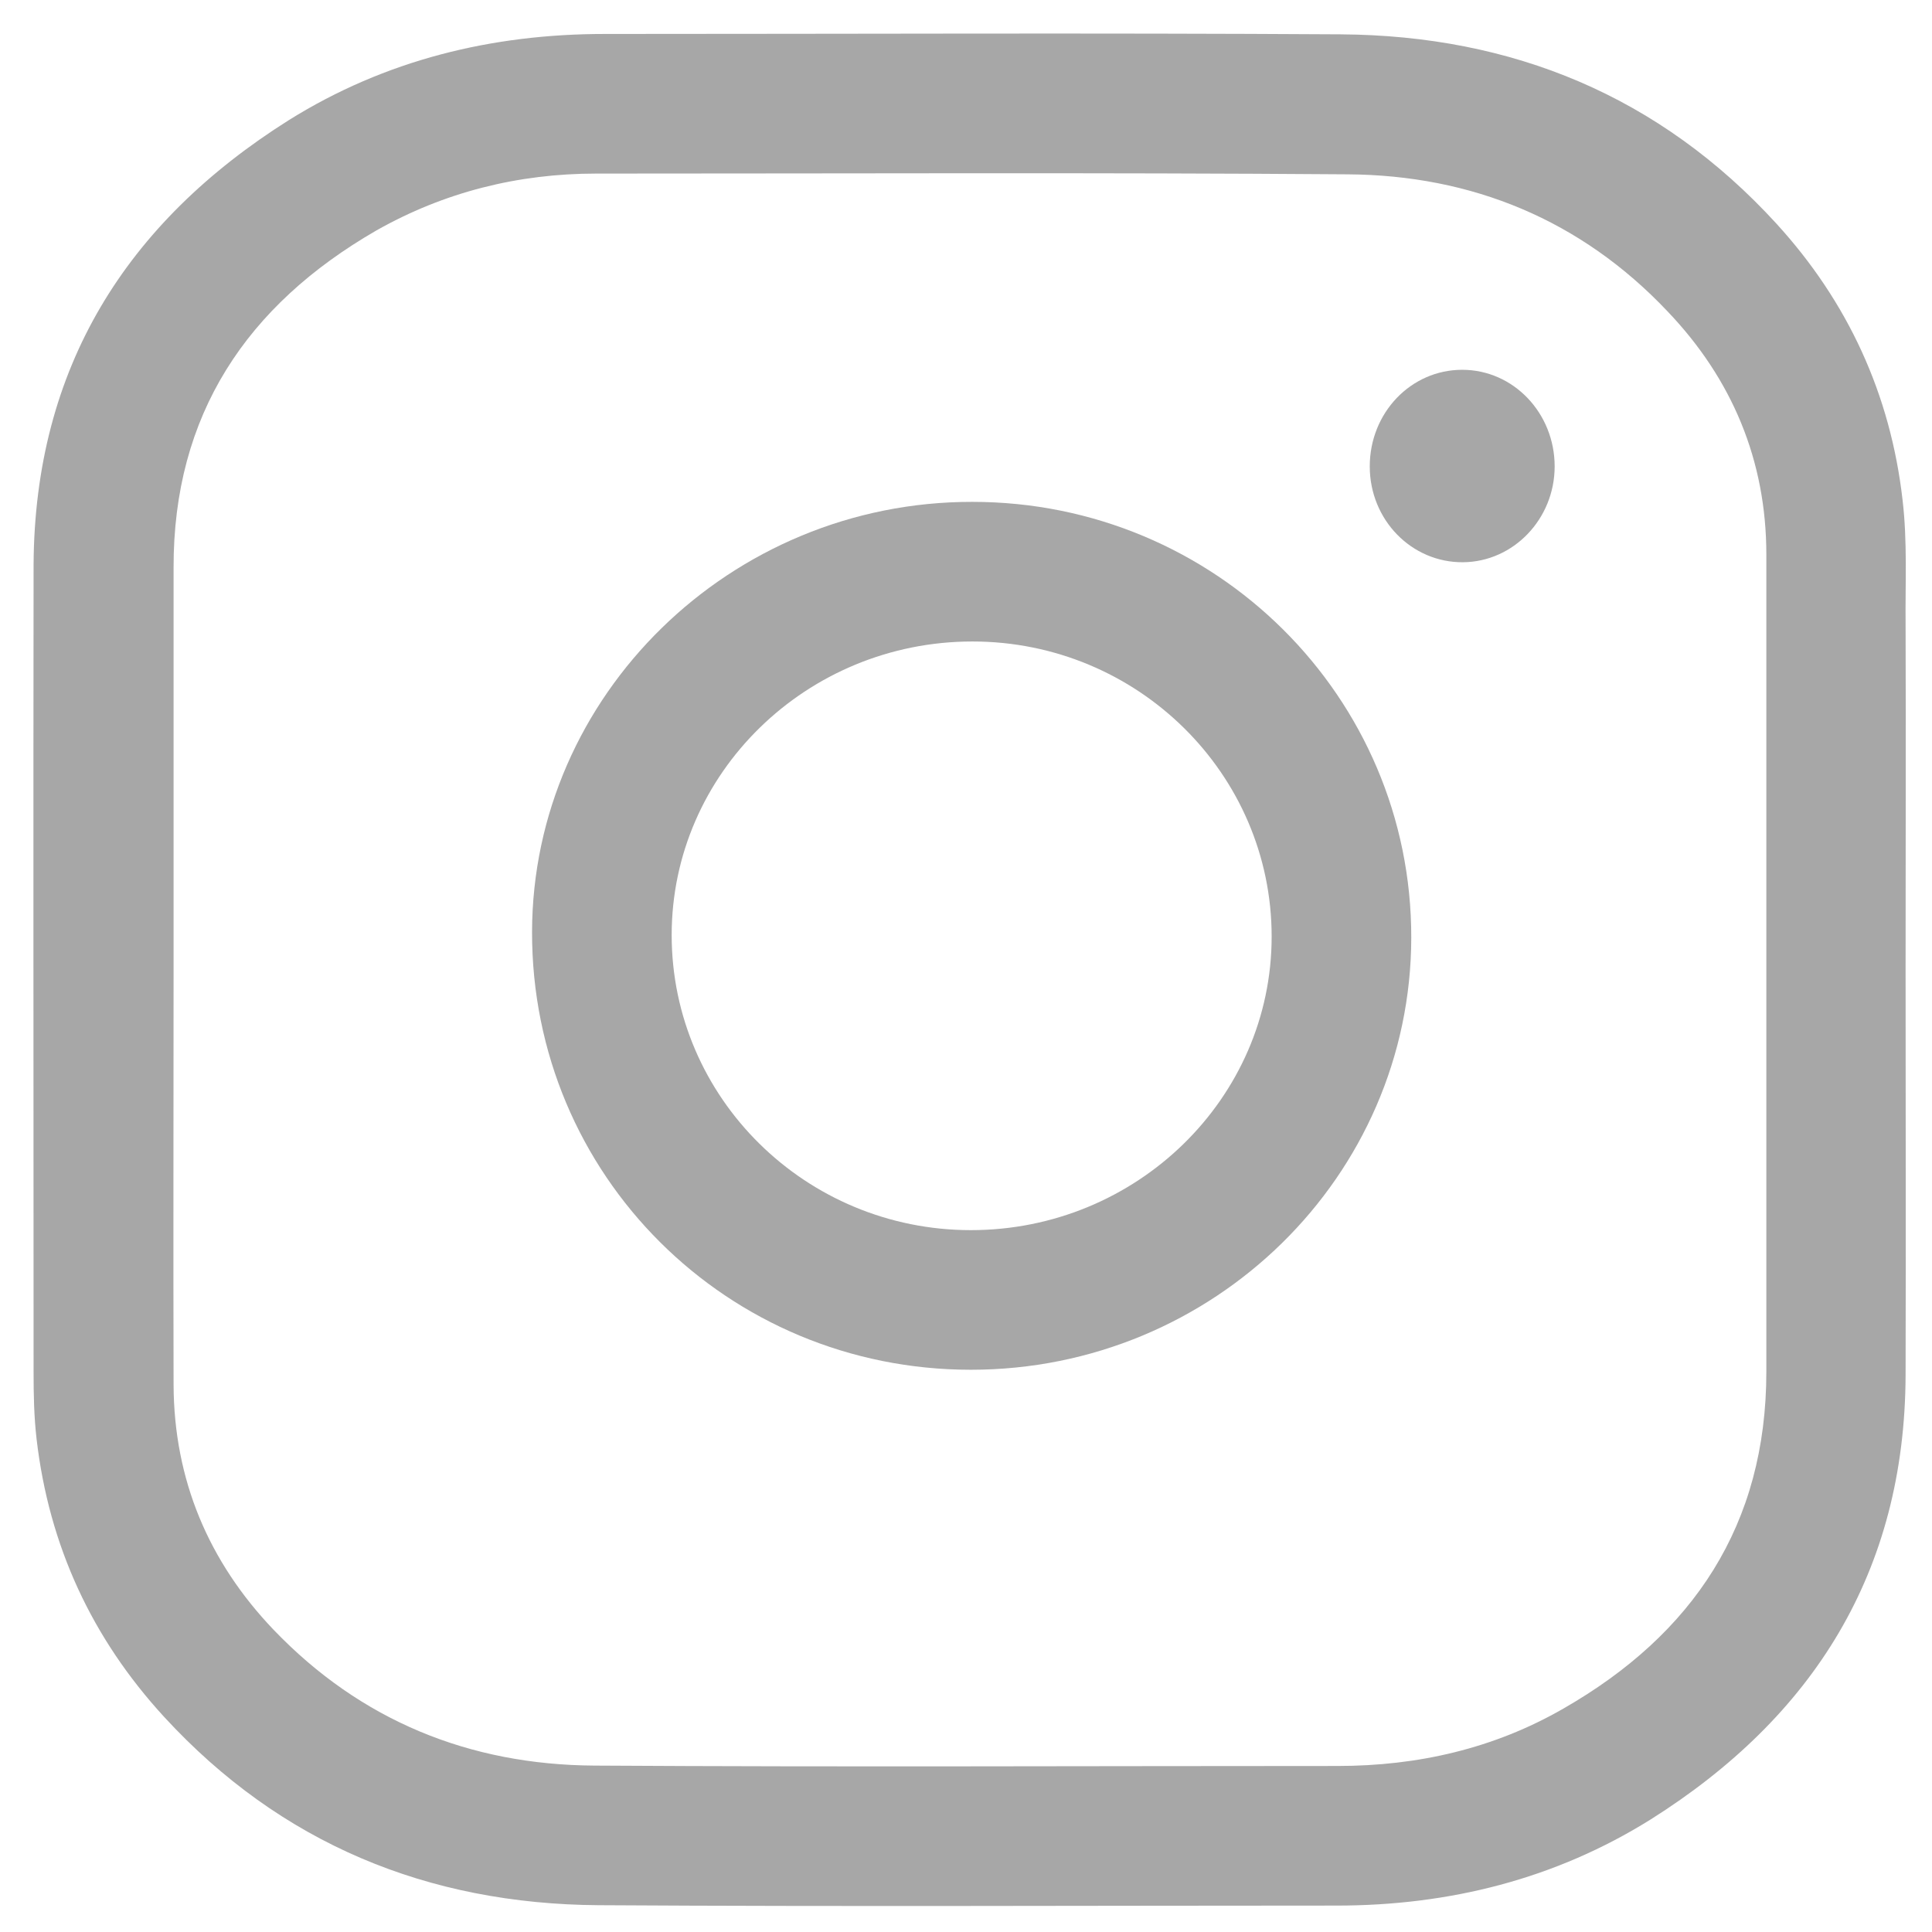
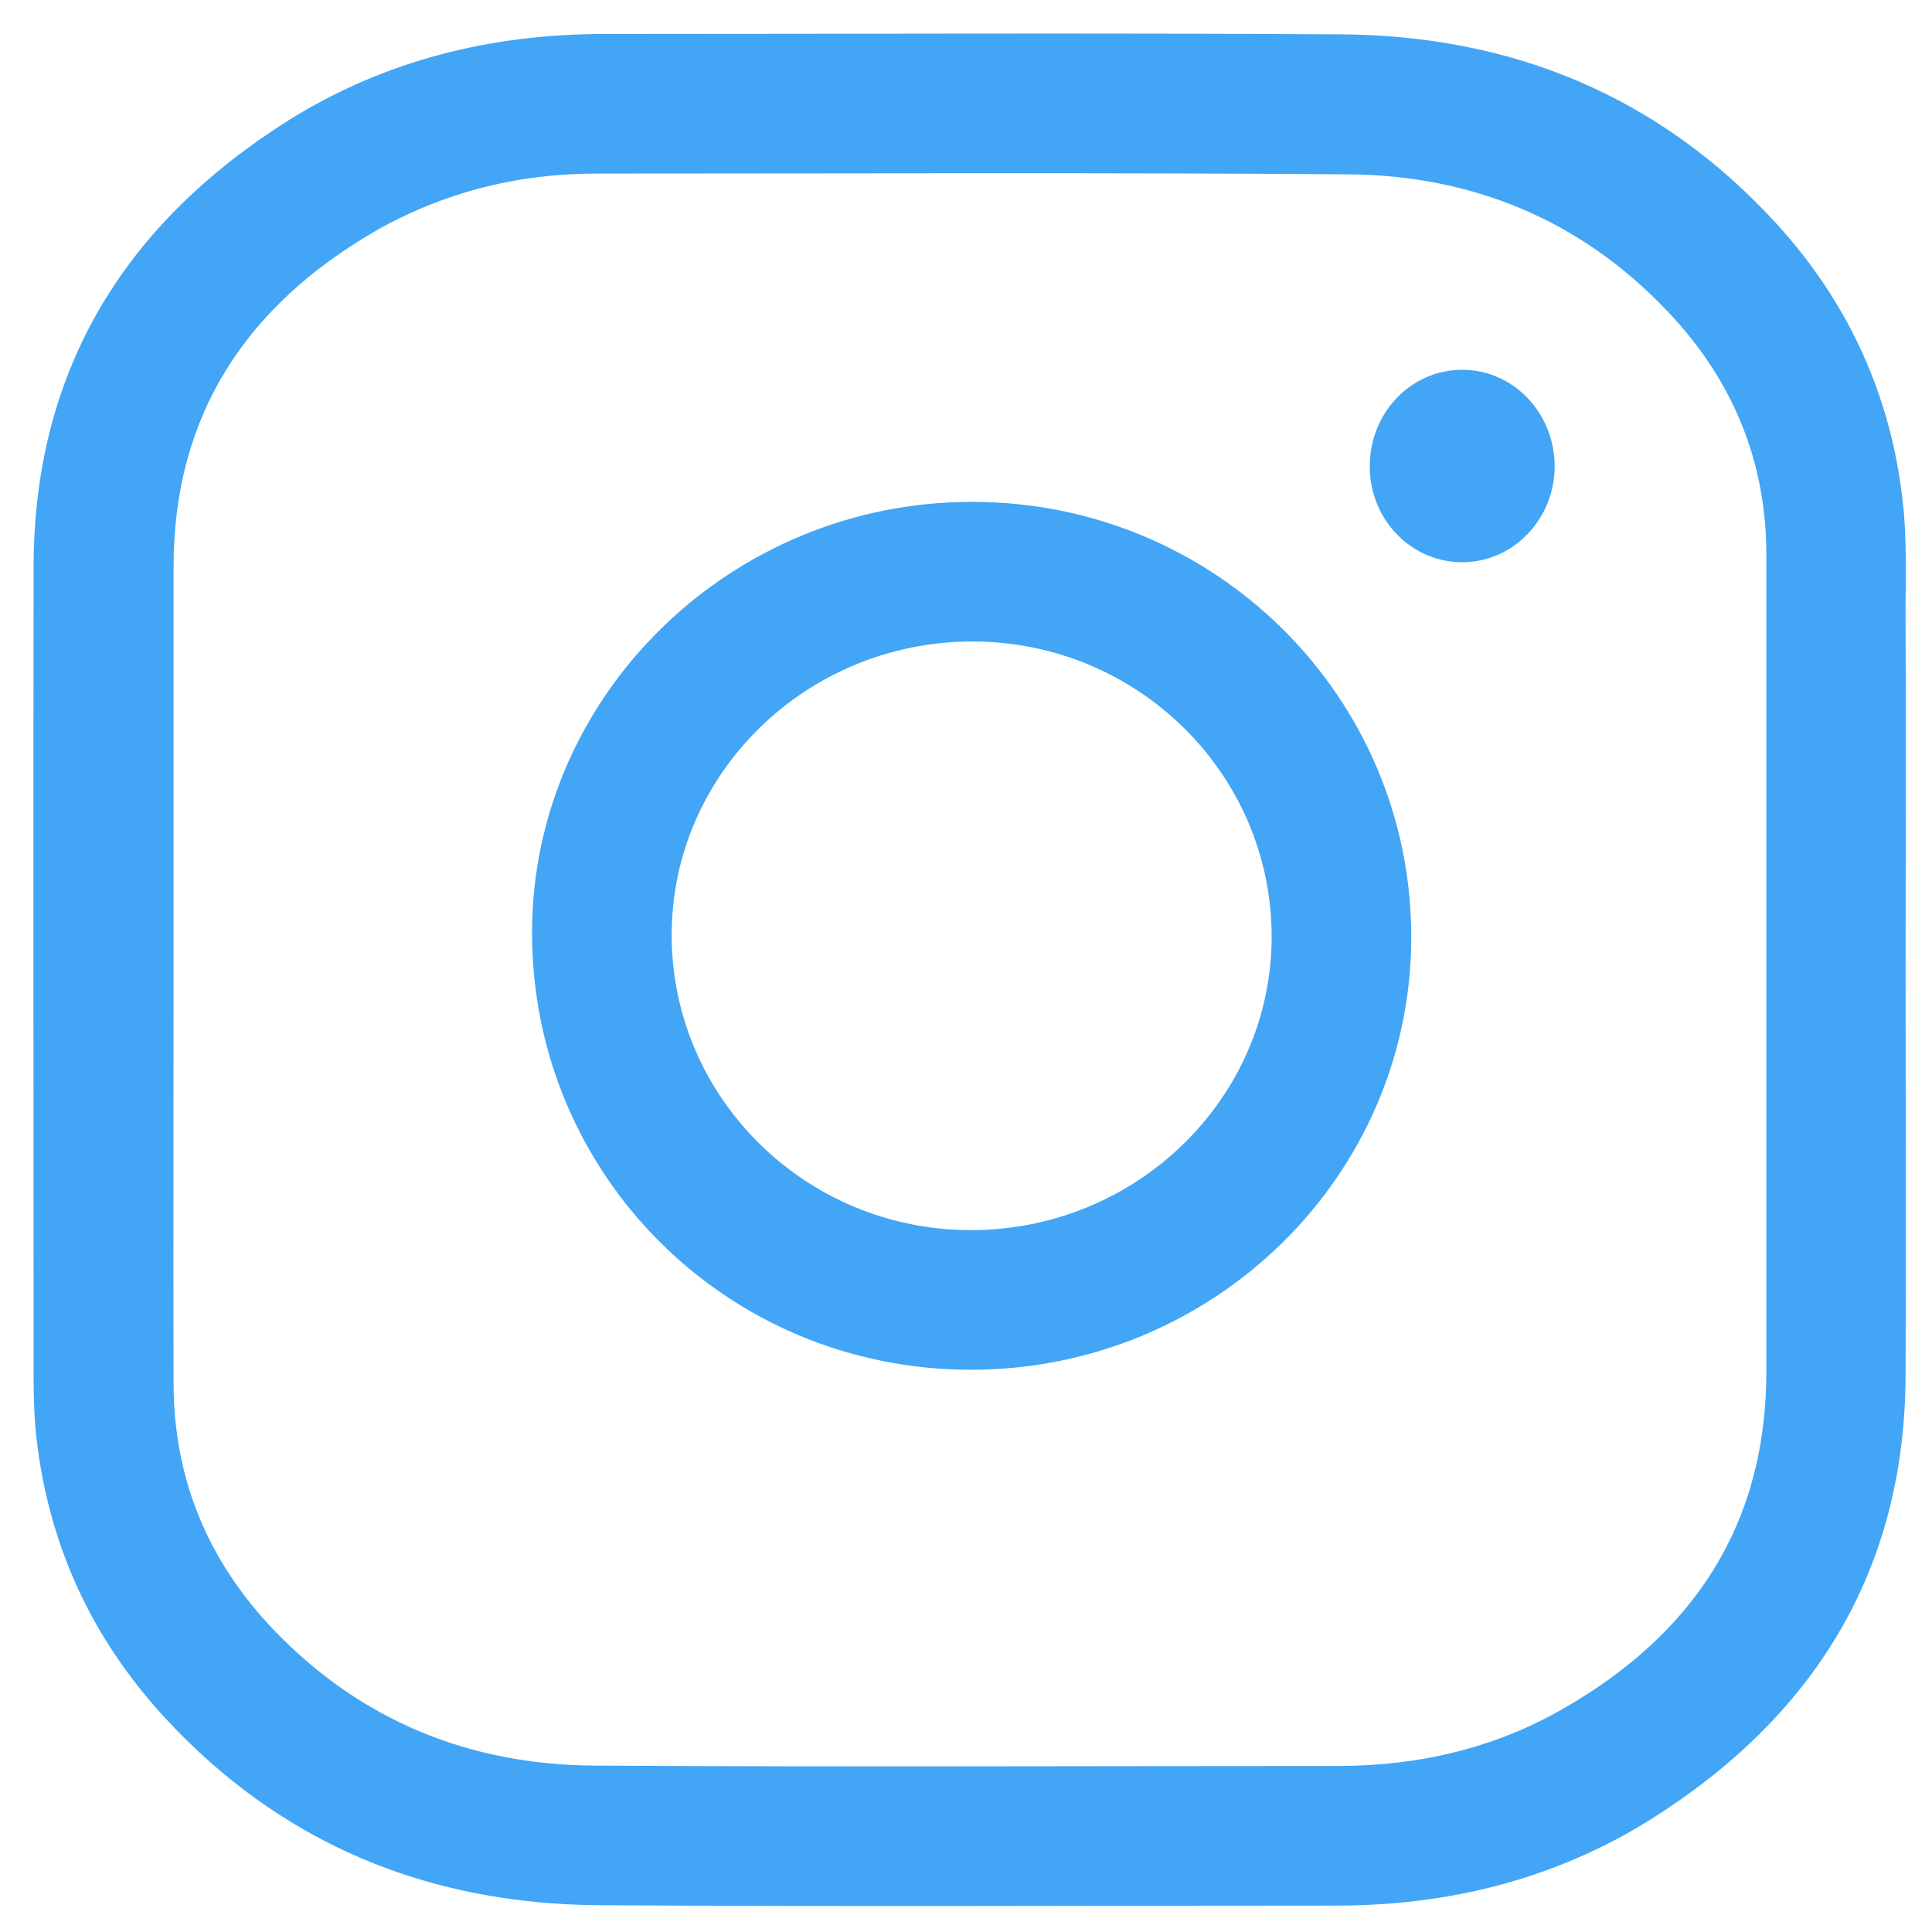
<svg xmlns="http://www.w3.org/2000/svg" enable-background="new 0 0 512 512" id="Layer_1" version="1.1" viewBox="0 0 512 512" xml:space="preserve">
  <g>
-     <path d="M505,257c0,35.8,0.1,71.6,0,107.5c-0.2,52-24.4,90.5-67.6,117.7C412.1,498,384,505,354.2,505   c-65.2,0-130.3,0.3-195.5-0.1c-45.3-0.3-84.3-16.3-115.2-49.9c-19.1-20.8-30.5-45.3-33.8-73.6c-0.7-6-0.8-11.9-0.8-17.9   c0-71.3-0.1-142.6,0-213.9C9.2,97.5,33.4,59,76.6,31.8C102.1,15.9,130.3,9,160.3,9c65,0,130-0.3,195,0.1   c45.5,0.3,84.6,16.4,115.5,50.2c18.9,20.7,30.2,45.2,33.4,73.2c1.3,11,0.7,22,0.8,32.9C505.1,196,505,226.5,505,257z M46,257   c0,36.7-0.1,73.3,0,110c0.1,25.2,9.3,46.9,26.5,64.9c23.1,24.1,51.9,35.8,85,36c65.7,0.4,131.3,0.1,197,0.1   c21.2,0,41.4-4.6,59.8-15.2c34.4-19.7,53.8-48.7,53.8-89.3c0-72.2,0-144.3,0-216.5c0-25-9.1-46.6-26.2-64.5   c-22.9-24.2-51.8-36.1-84.8-36.3C290.7,45.7,224.4,46,158,46c-20.7,0-40.3,4.9-58.3,15.1C65.4,80.9,45.9,109.9,46,150.5   C46,186,46,221.5,46,257z" fill="#A7A7A7" />
-     <path d="M257.3,363c-64.6,0-116.4-51.6-116.3-116c0.1-62.7,52.6-114.1,116.7-114c64.4,0,116.4,51.7,116.3,115.5   C373.9,311.7,321.6,363,257.3,363z M257.3,326c43.9,0,79.7-34.9,79.7-77.8c0-43.1-35.5-78.2-79.3-78.2c-43.9,0-79.7,34.9-79.7,77.8   C178,290.9,213.5,326,257.3,326z" fill="#A7A7A7" />
-     <path d="M363,123.6c0-14.2,10.9-25.6,24.5-25.6c13.6,0,24.5,11.5,24.5,25.6c0,13.9-10.9,25.3-24.3,25.4   C374.1,149.1,363,137.8,363,123.6z" fill="#A7A7A7" />
+     <path d="M505,257c0,35.8,0.1,71.6,0,107.5c-0.2,52-24.4,90.5-67.6,117.7C412.1,498,384,505,354.2,505   c-65.2,0-130.3,0.3-195.5-0.1c-45.3-0.3-84.3-16.3-115.2-49.9c-19.1-20.8-30.5-45.3-33.8-73.6c-0.7-6-0.8-11.9-0.8-17.9   c0-71.3-0.1-142.6,0-213.9C9.2,97.5,33.4,59,76.6,31.8C102.1,15.9,130.3,9,160.3,9c65,0,130-0.3,195,0.1   c45.5,0.3,84.6,16.4,115.5,50.2c18.9,20.7,30.2,45.2,33.4,73.2c1.3,11,0.7,22,0.8,32.9C505.1,196,505,226.5,505,257z M46,257   c0,36.7-0.1,73.3,0,110c0.1,25.2,9.3,46.9,26.5,64.9c23.1,24.1,51.9,35.8,85,36c65.7,0.4,131.3,0.1,197,0.1   c21.2,0,41.4-4.6,59.8-15.2c34.4-19.7,53.8-48.7,53.8-89.3c0-72.2,0-144.3,0-216.5c0-25-9.1-46.6-26.2-64.5   c-22.9-24.2-51.8-36.1-84.8-36.3C290.7,45.7,224.4,46,158,46c-20.7,0-40.3,4.9-58.3,15.1C65.4,80.9,45.9,109.9,46,150.5   C46,186,46,221.5,46,257z" fill="#42a5f5" />
+     <path d="M257.3,363c-64.6,0-116.4-51.6-116.3-116c0.1-62.7,52.6-114.1,116.7-114c64.4,0,116.4,51.7,116.3,115.5   C373.9,311.7,321.6,363,257.3,363z M257.3,326c43.9,0,79.7-34.9,79.7-77.8c0-43.1-35.5-78.2-79.3-78.2c-43.9,0-79.7,34.9-79.7,77.8   C178,290.9,213.5,326,257.3,326z" fill="#42a5f5" />
+     <path d="M363,123.6c0-14.2,10.9-25.6,24.5-25.6c13.6,0,24.5,11.5,24.5,25.6c0,13.9-10.9,25.3-24.3,25.4   C374.1,149.1,363,137.8,363,123.6z" fill="#42a5f5" />
  </g>
</svg>
